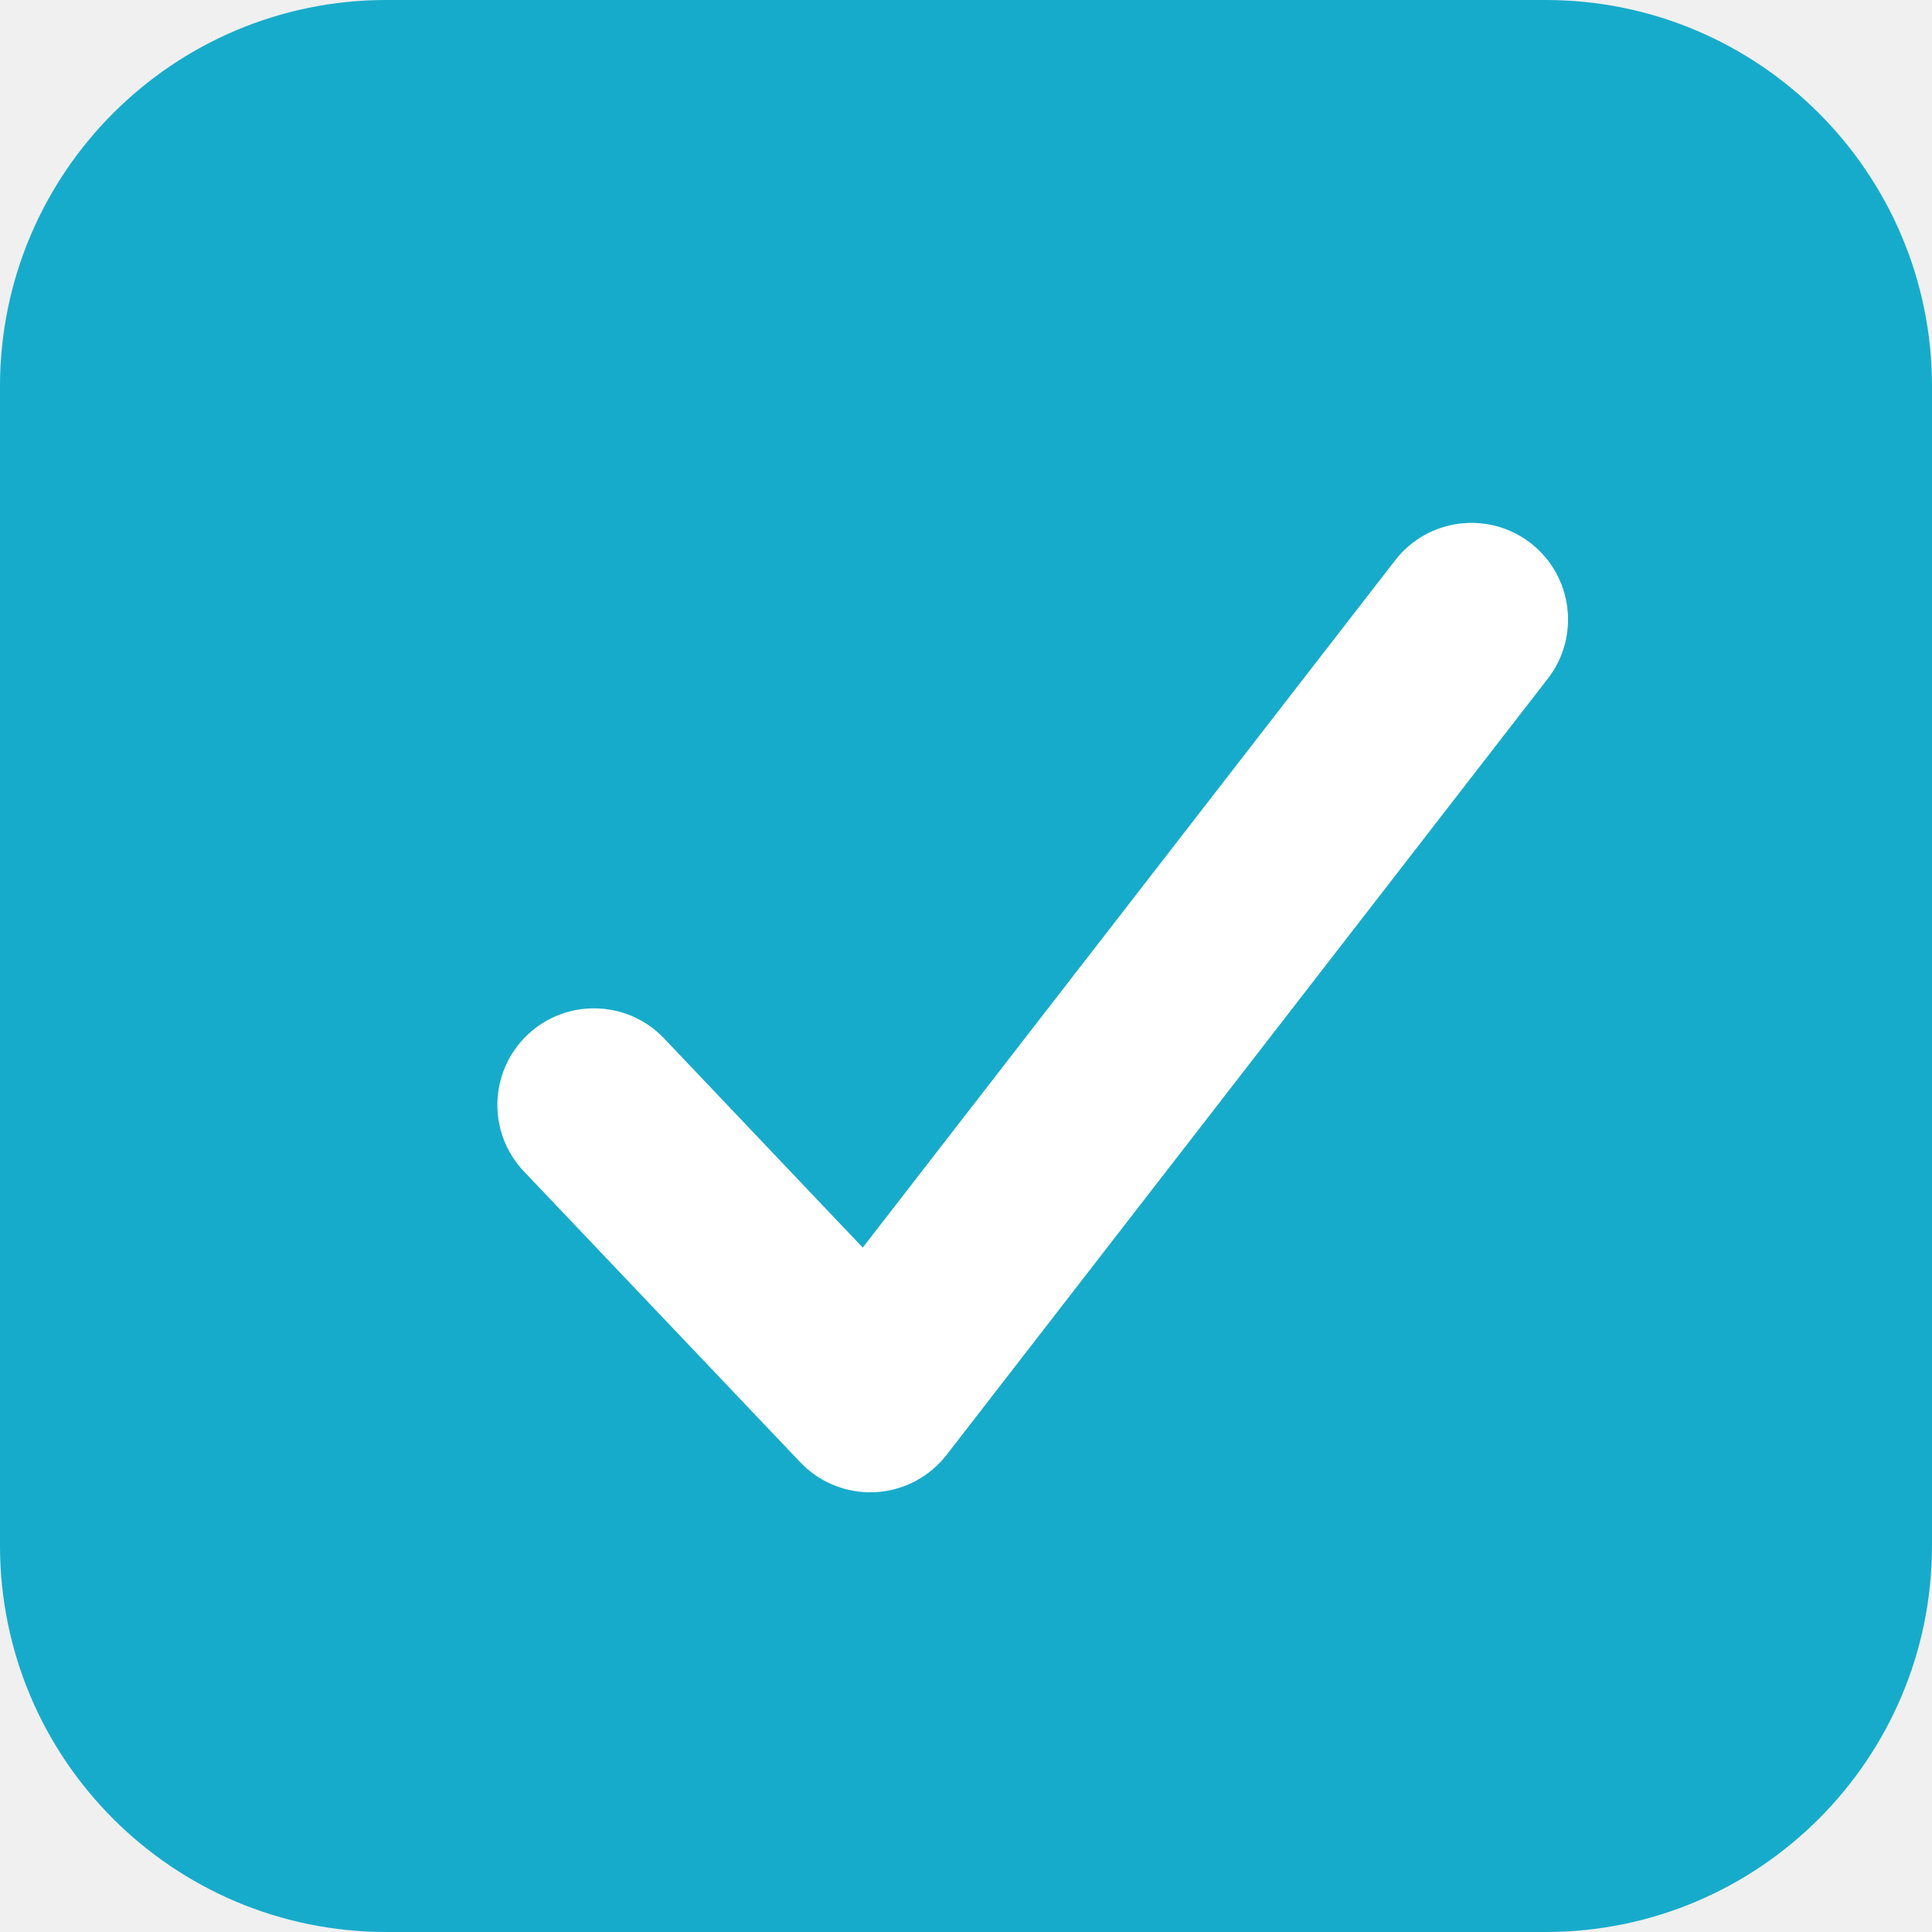
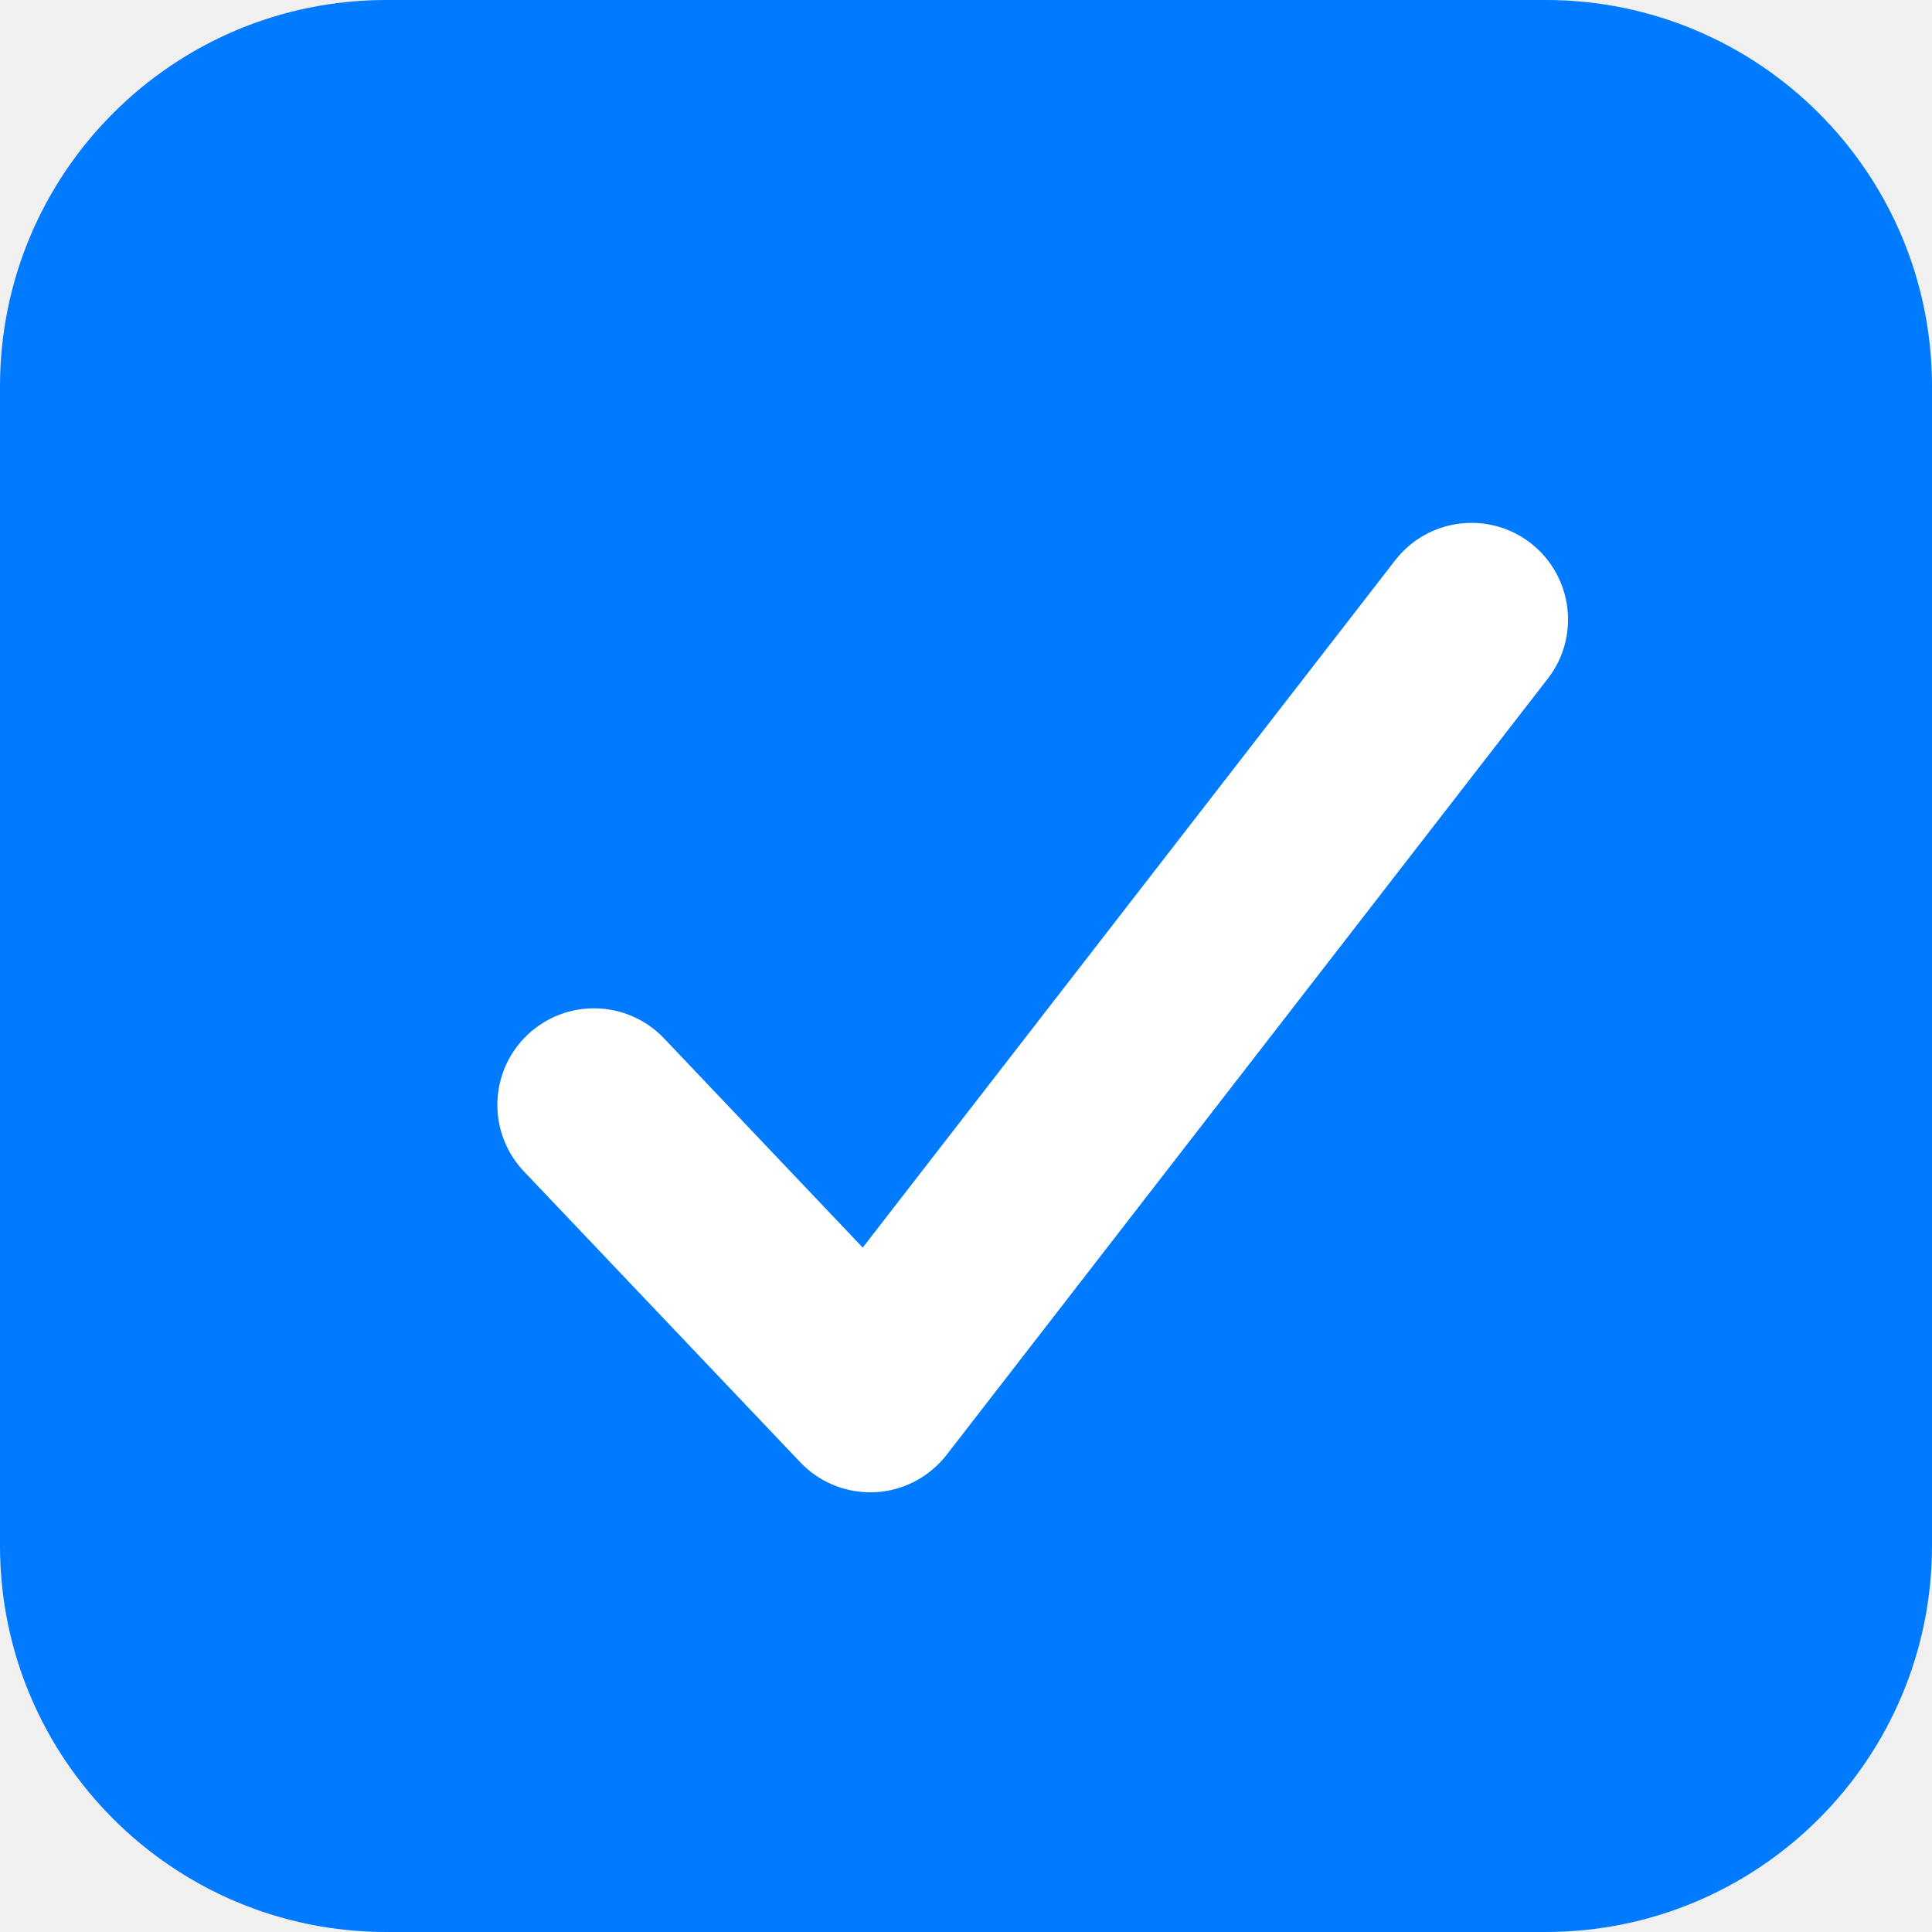
<svg xmlns="http://www.w3.org/2000/svg" width="20px" height="20px" viewBox="0 0 20 20" version="1.1">
  <defs />
  <g id="火车票" stroke="none" stroke-width="1" fill="none" fill-rule="evenodd">
    <g id="app" transform="translate(-82, -161)">
      <g id="Group" transform="translate(82, 161)">
-         <rect id="Rectangle-4" fill="#17ABCB" x="0" y="0" width="20" height="20" rx="4" />
+         <rect id="Rectangle-4" fill="#007aff" x="0" y="0" width="20" height="20" rx="4" />
        <path d="M5.46,10.713 L5.46,10.713 L5.46,10.713 C5.06,11.093 5.043,11.726 5.424,12.127 L8.284,15.137 L8.284,15.137 C8.664,15.537 9.297,15.554 9.697,15.173 C9.734,15.138 9.768,15.101 9.799,15.061 L16.023,7.025 L16.023,7.025 C16.361,6.589 16.281,5.961 15.845,5.622 L15.845,5.622 L15.845,5.622 C15.408,5.284 14.78,5.364 14.442,5.801 L8.931,12.915 L6.874,10.749 L6.874,10.749 C6.493,10.349 5.86,10.333 5.46,10.713 Z" id="Path-13" fill="#FFFFFF" fill-rule="nonzero" />
      </g>
    </g>
  </g>
</svg>
